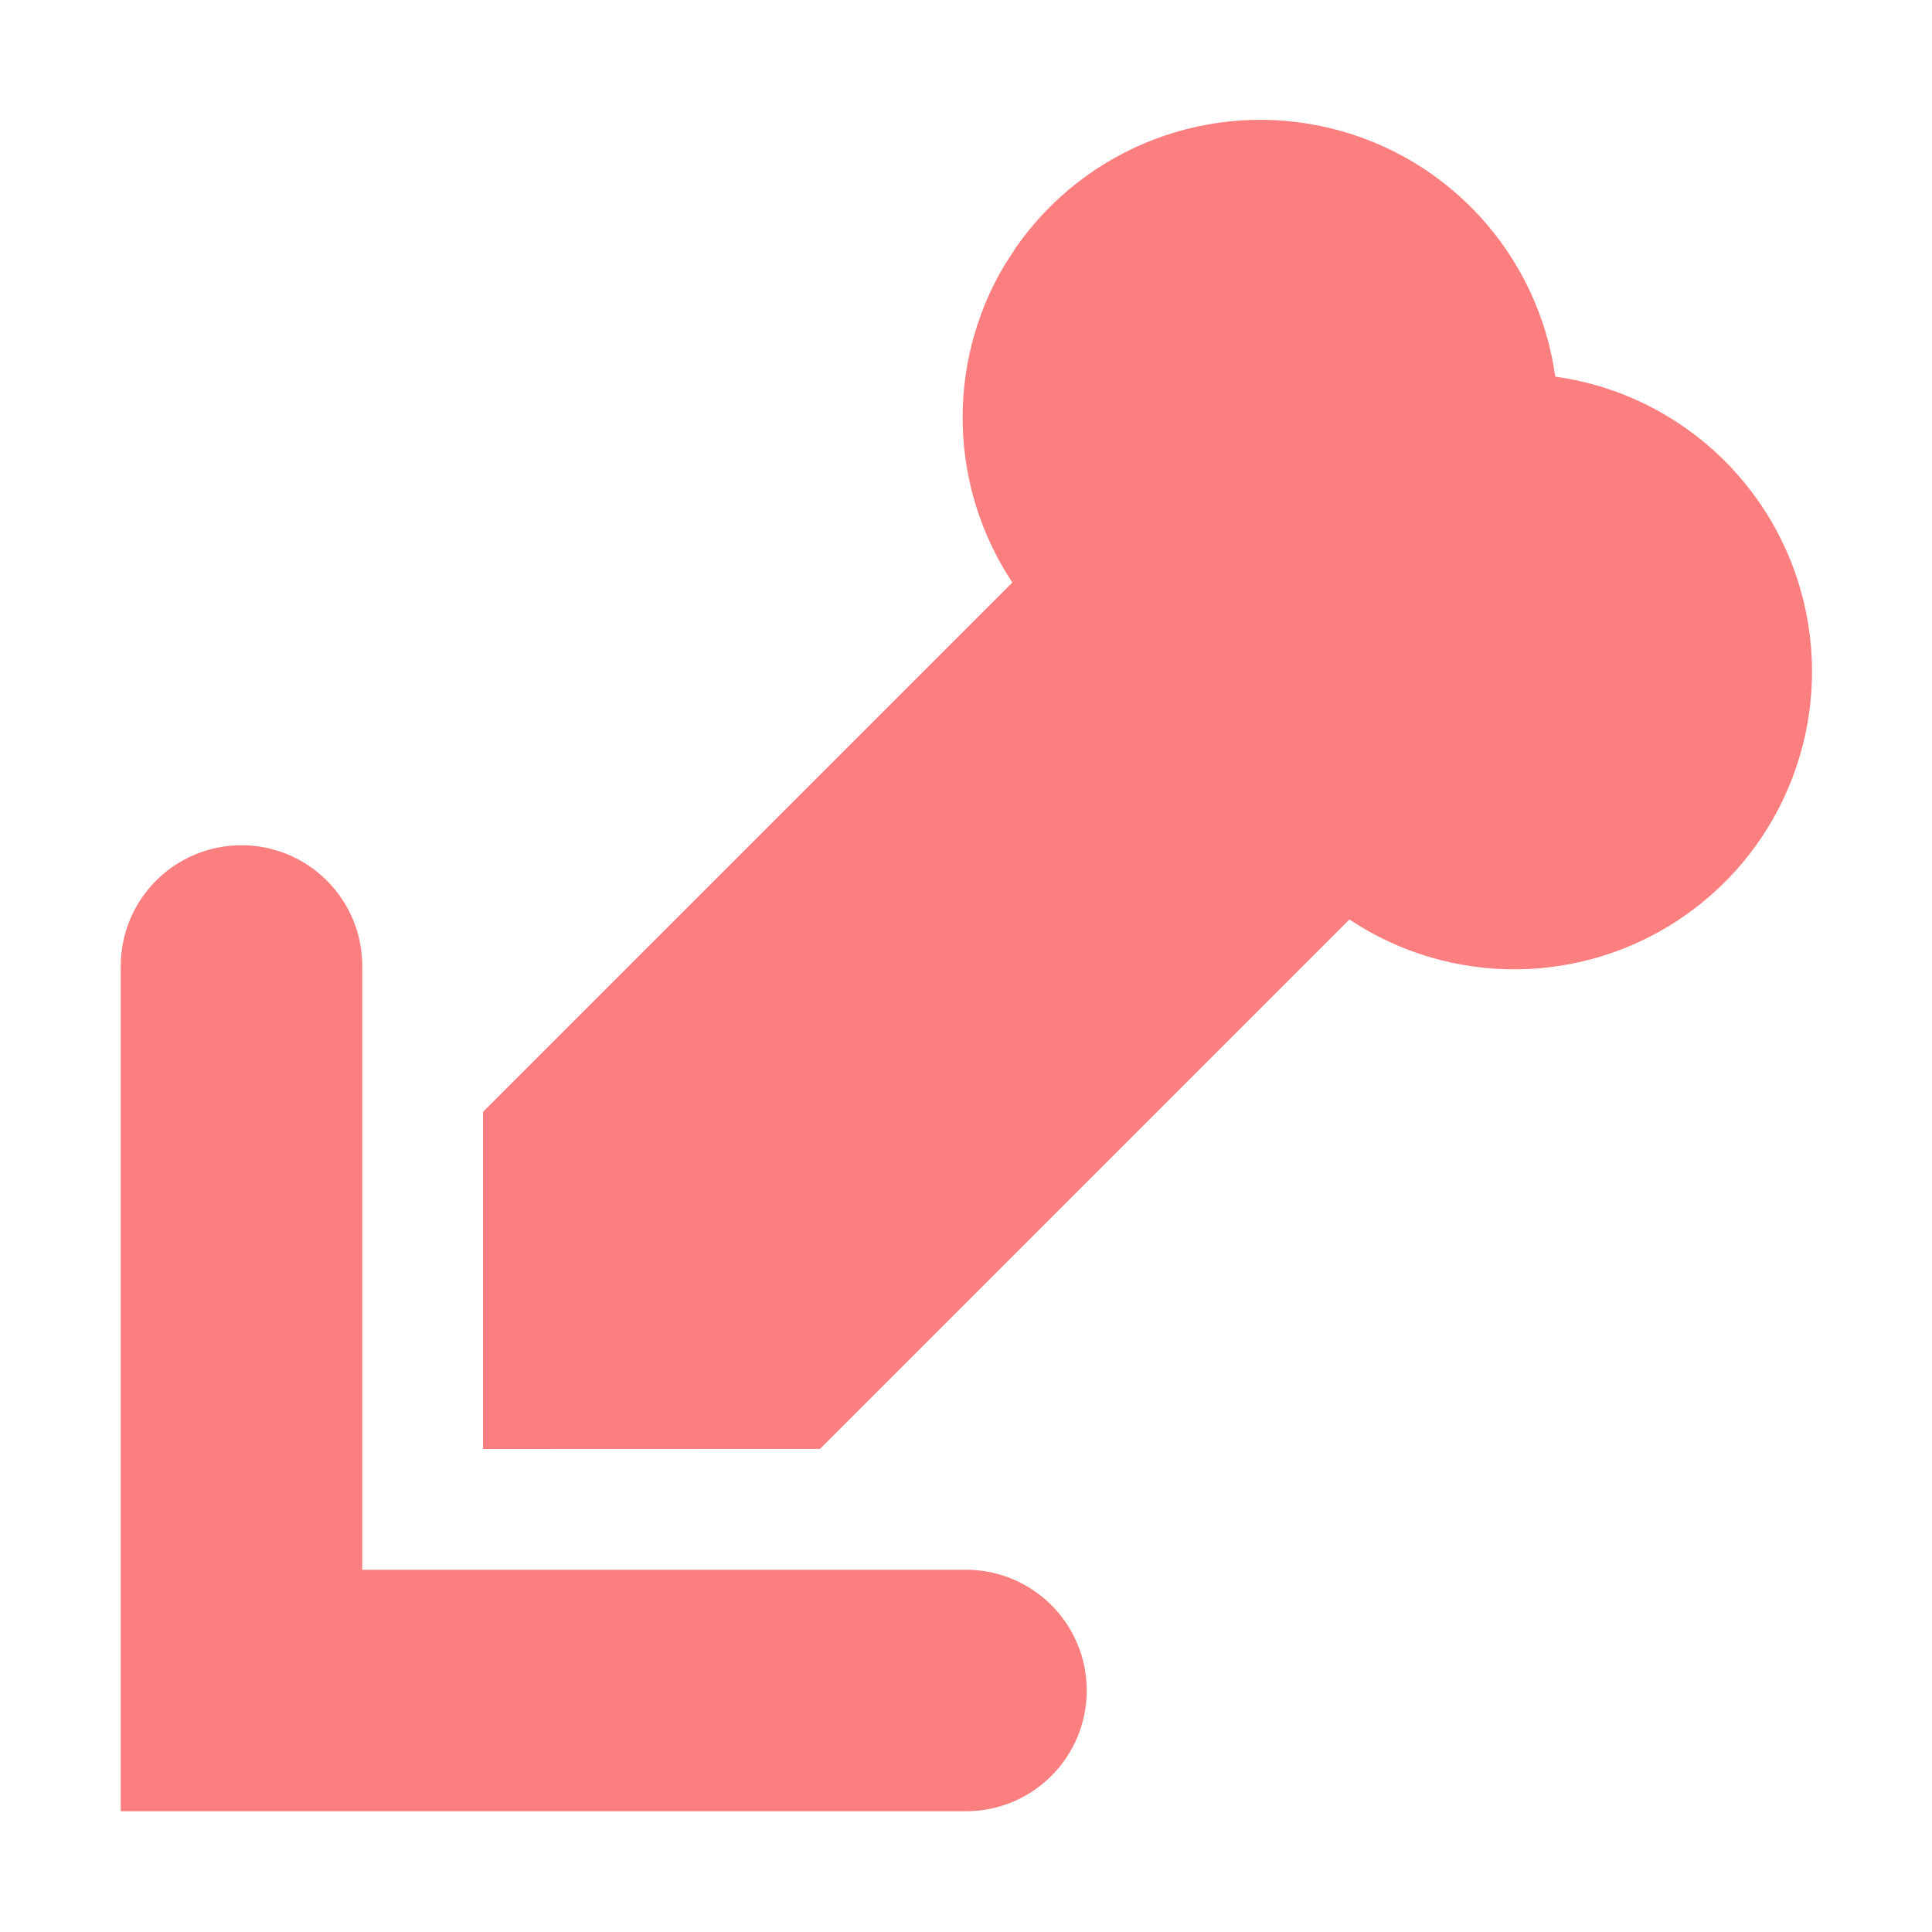
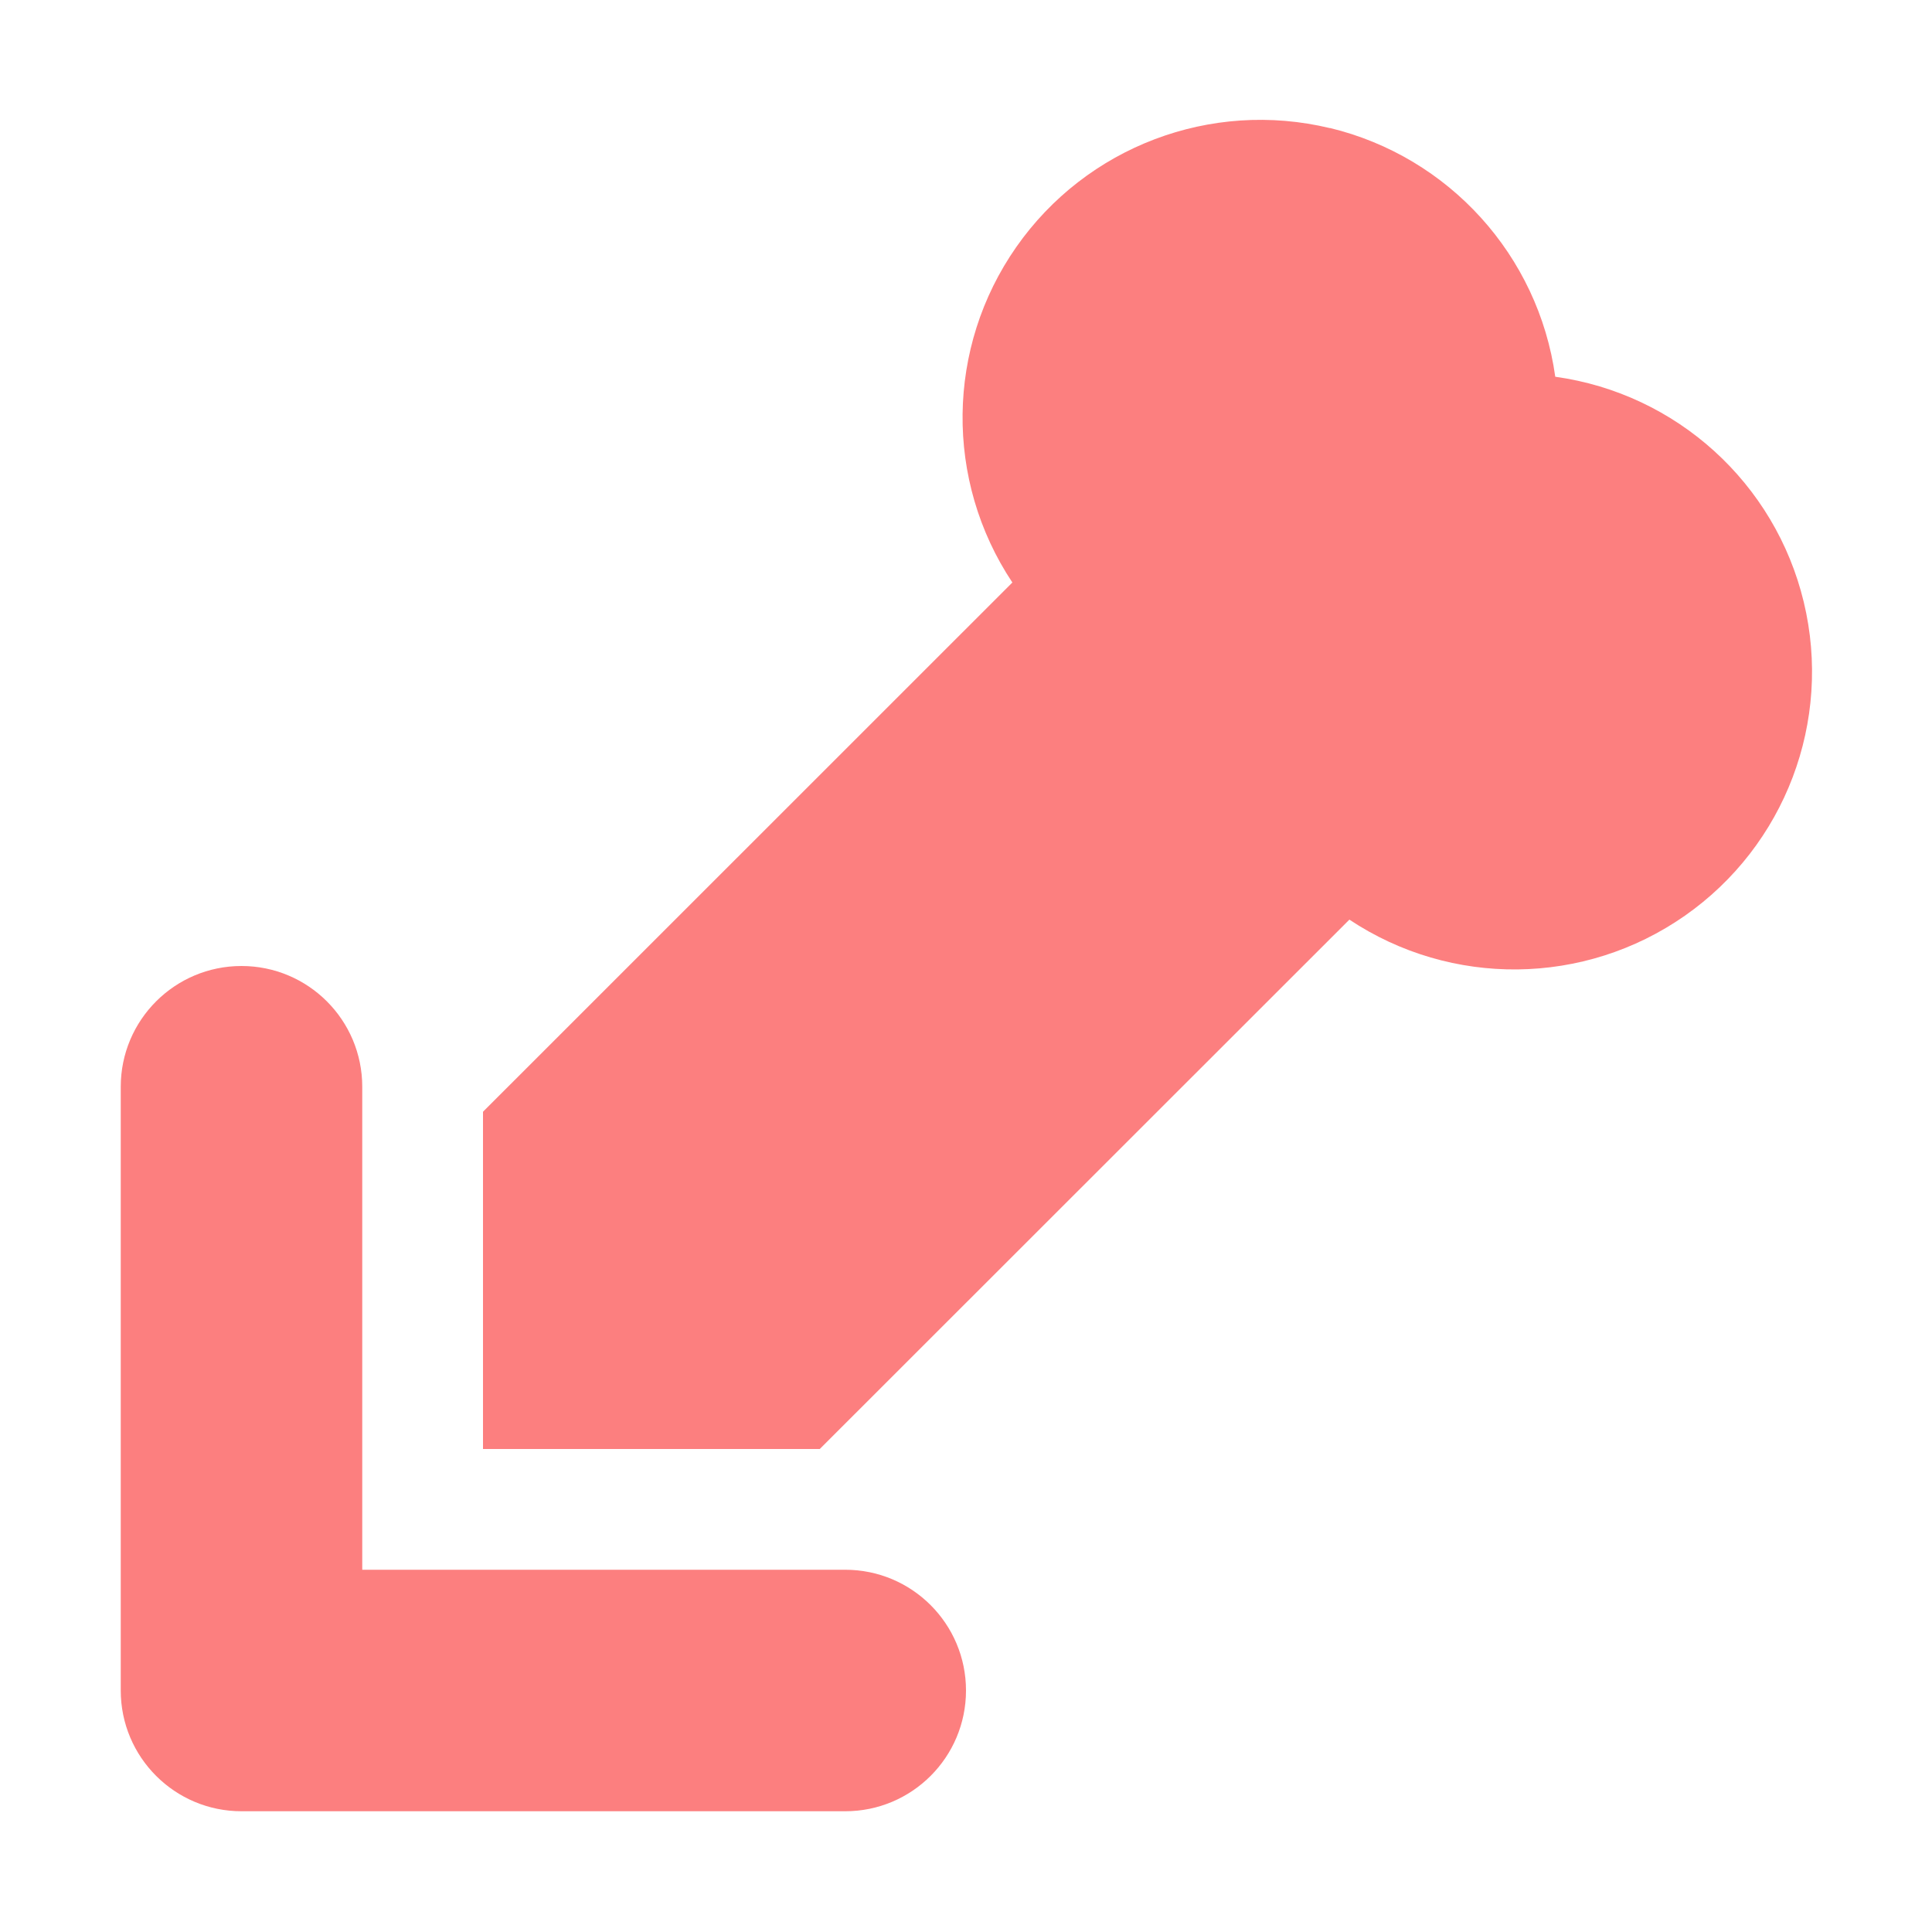
- <svg xmlns="http://www.w3.org/2000/svg" width="16" height="16">
-   <g fill="#FC7F7F" fill-rule="evenodd">
-     <path fill-rule="nonzero" d="M8.416 2.046a2.466 2.466 0 0 1 4.464 1.073 2.466 2.466 0 1 1-1.705 4.496l-4.384 4.384L4 12V9.208l4.384-4.384a2.47 2.47 0 0 1-.07-2.62Z" />
-     <path d="M8 13a1 1 0 0 1 0 2H1V8a1 1 0 1 1 2 0v5z" />
-   </g>
+ <svg xmlns="http://www.w3.org/2000/svg" width="16" height="16" viewBox="0 0 16 16">
+   <path fill="#fc7f7f" fill-rule="evenodd" d="M2 8a1 1 0 0 1 1 1v4h4a1 1 0 0 1 0 2H2a1 1 0 0 1-1-1V9a1 1 0 0 1 1-1m9.014-6.94a2.47 2.47 0 0 1 1.866 2.06 2.466 2.466 0 1 1-1.705 4.496L6.789 12H4V9.207l4.384-4.383a2.466 2.466 0 0 1 2.63-3.763" />
</svg>
